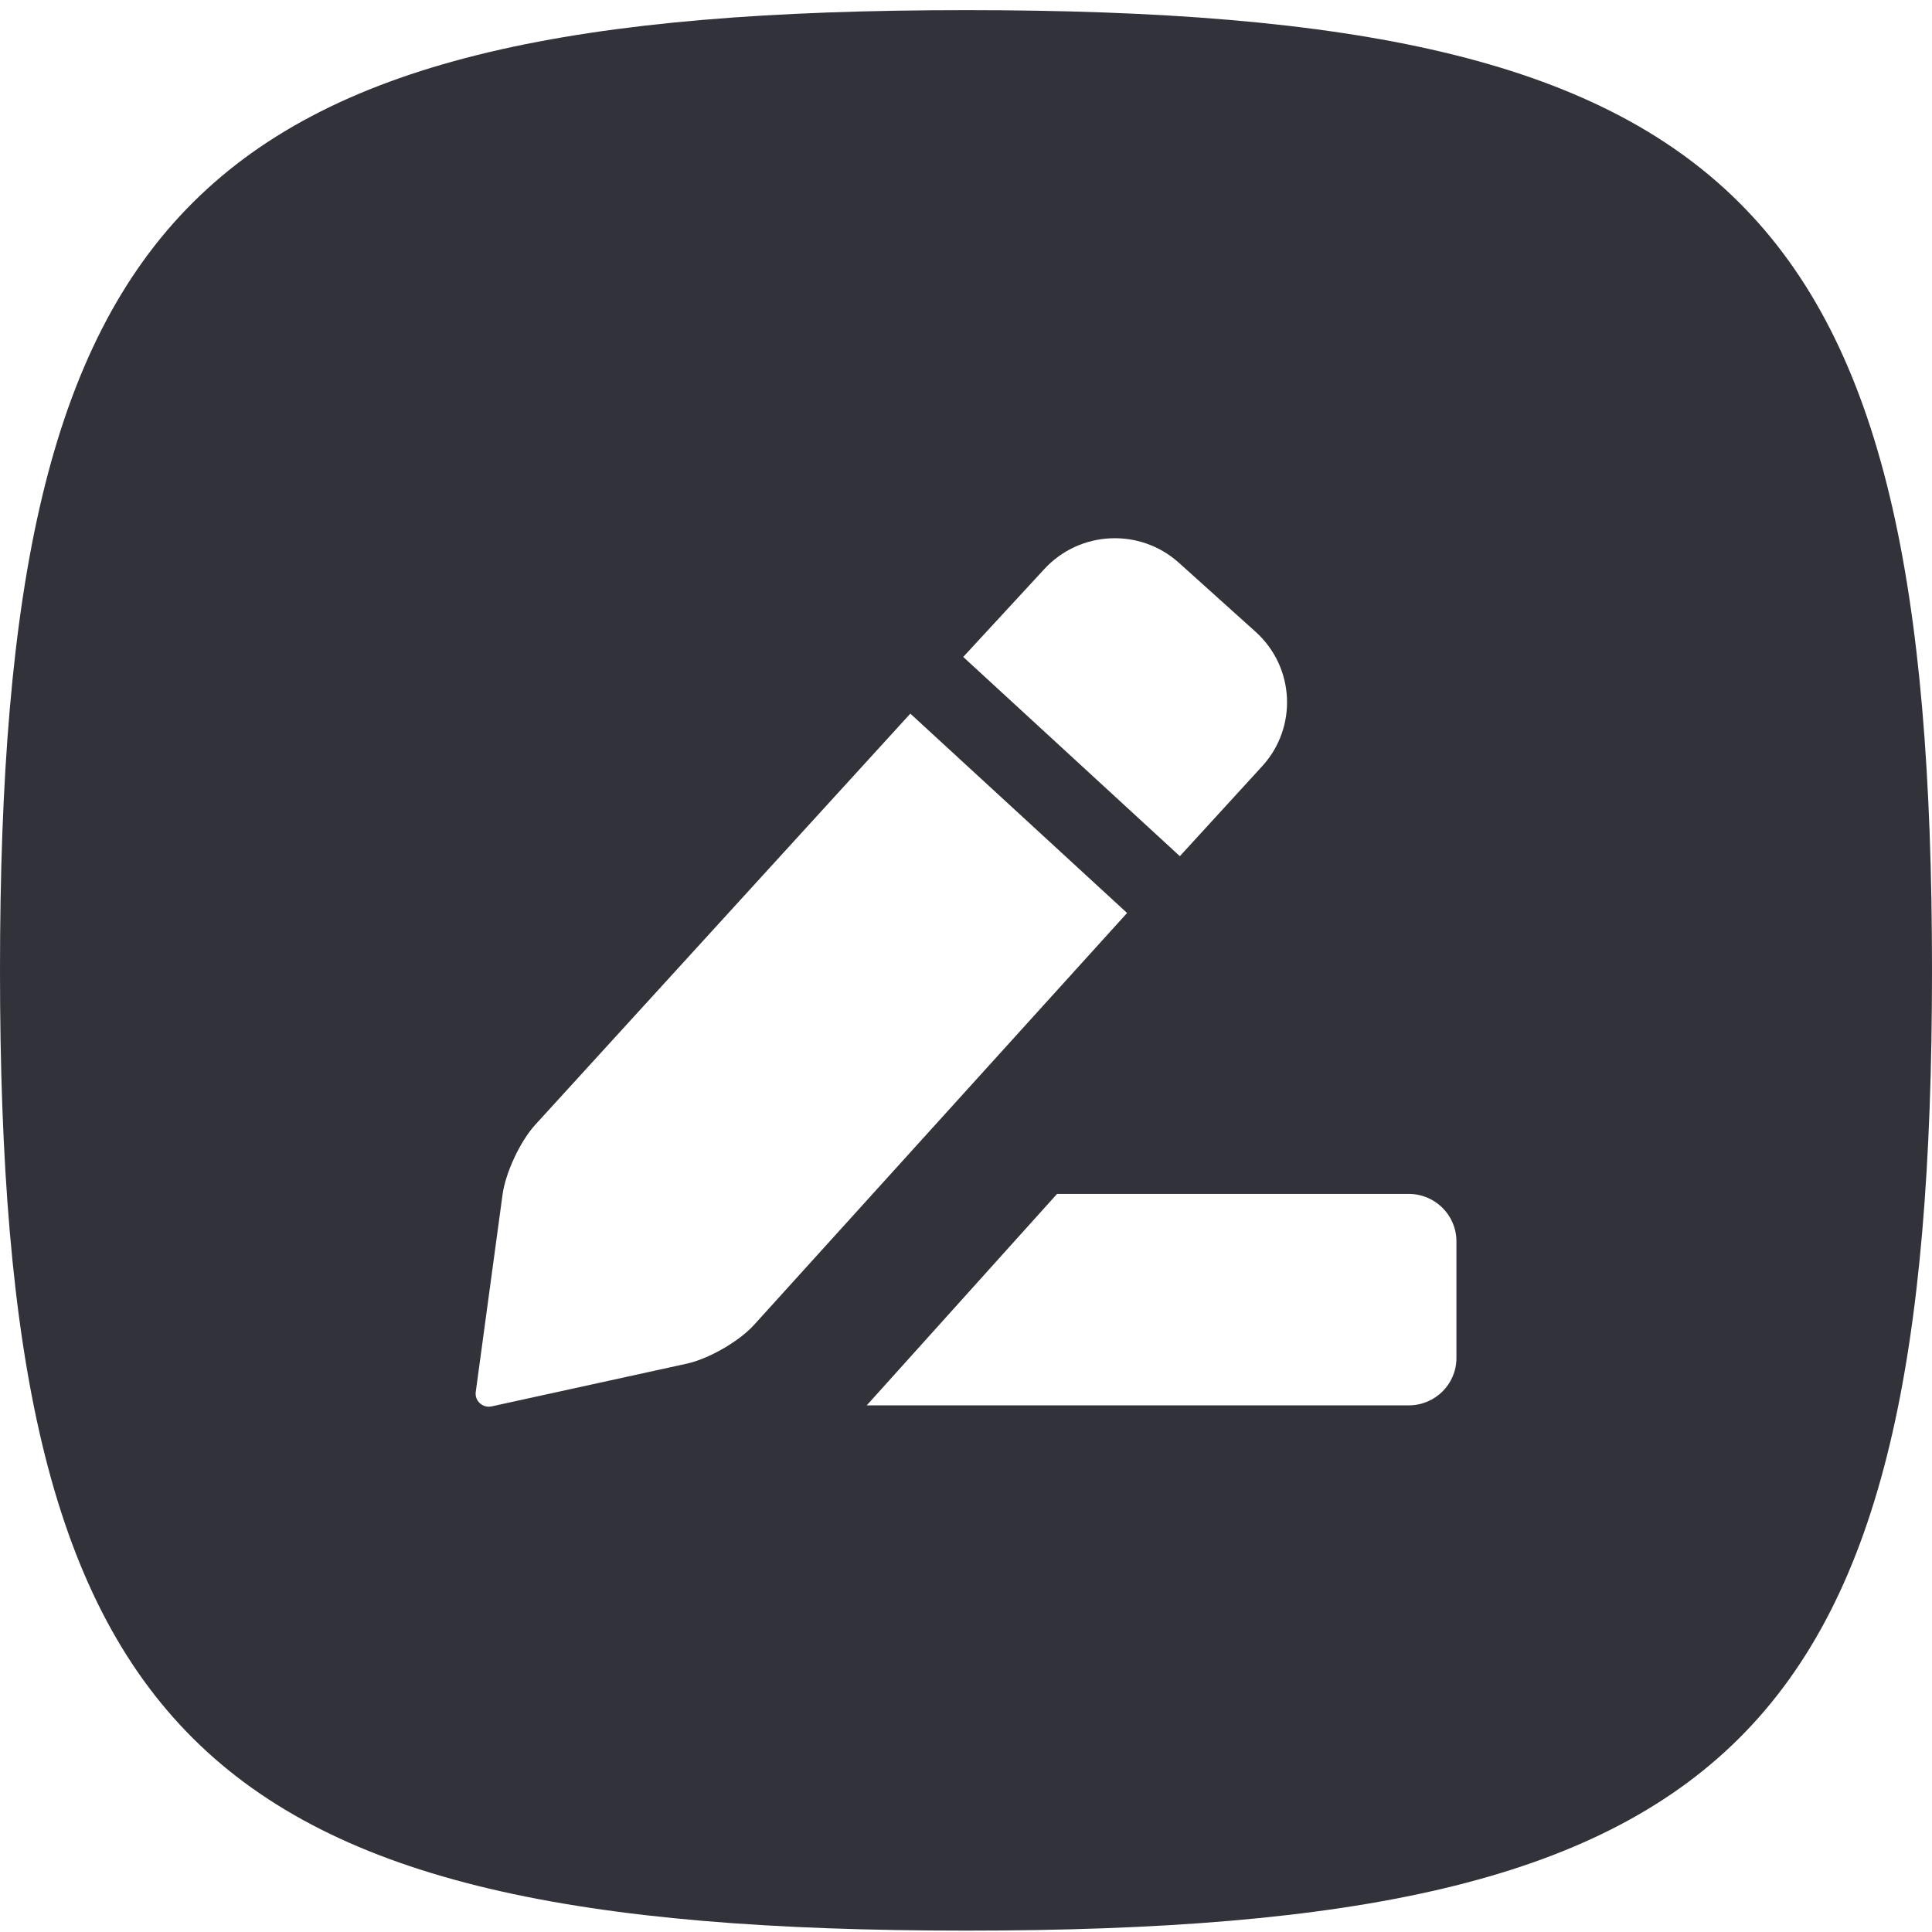
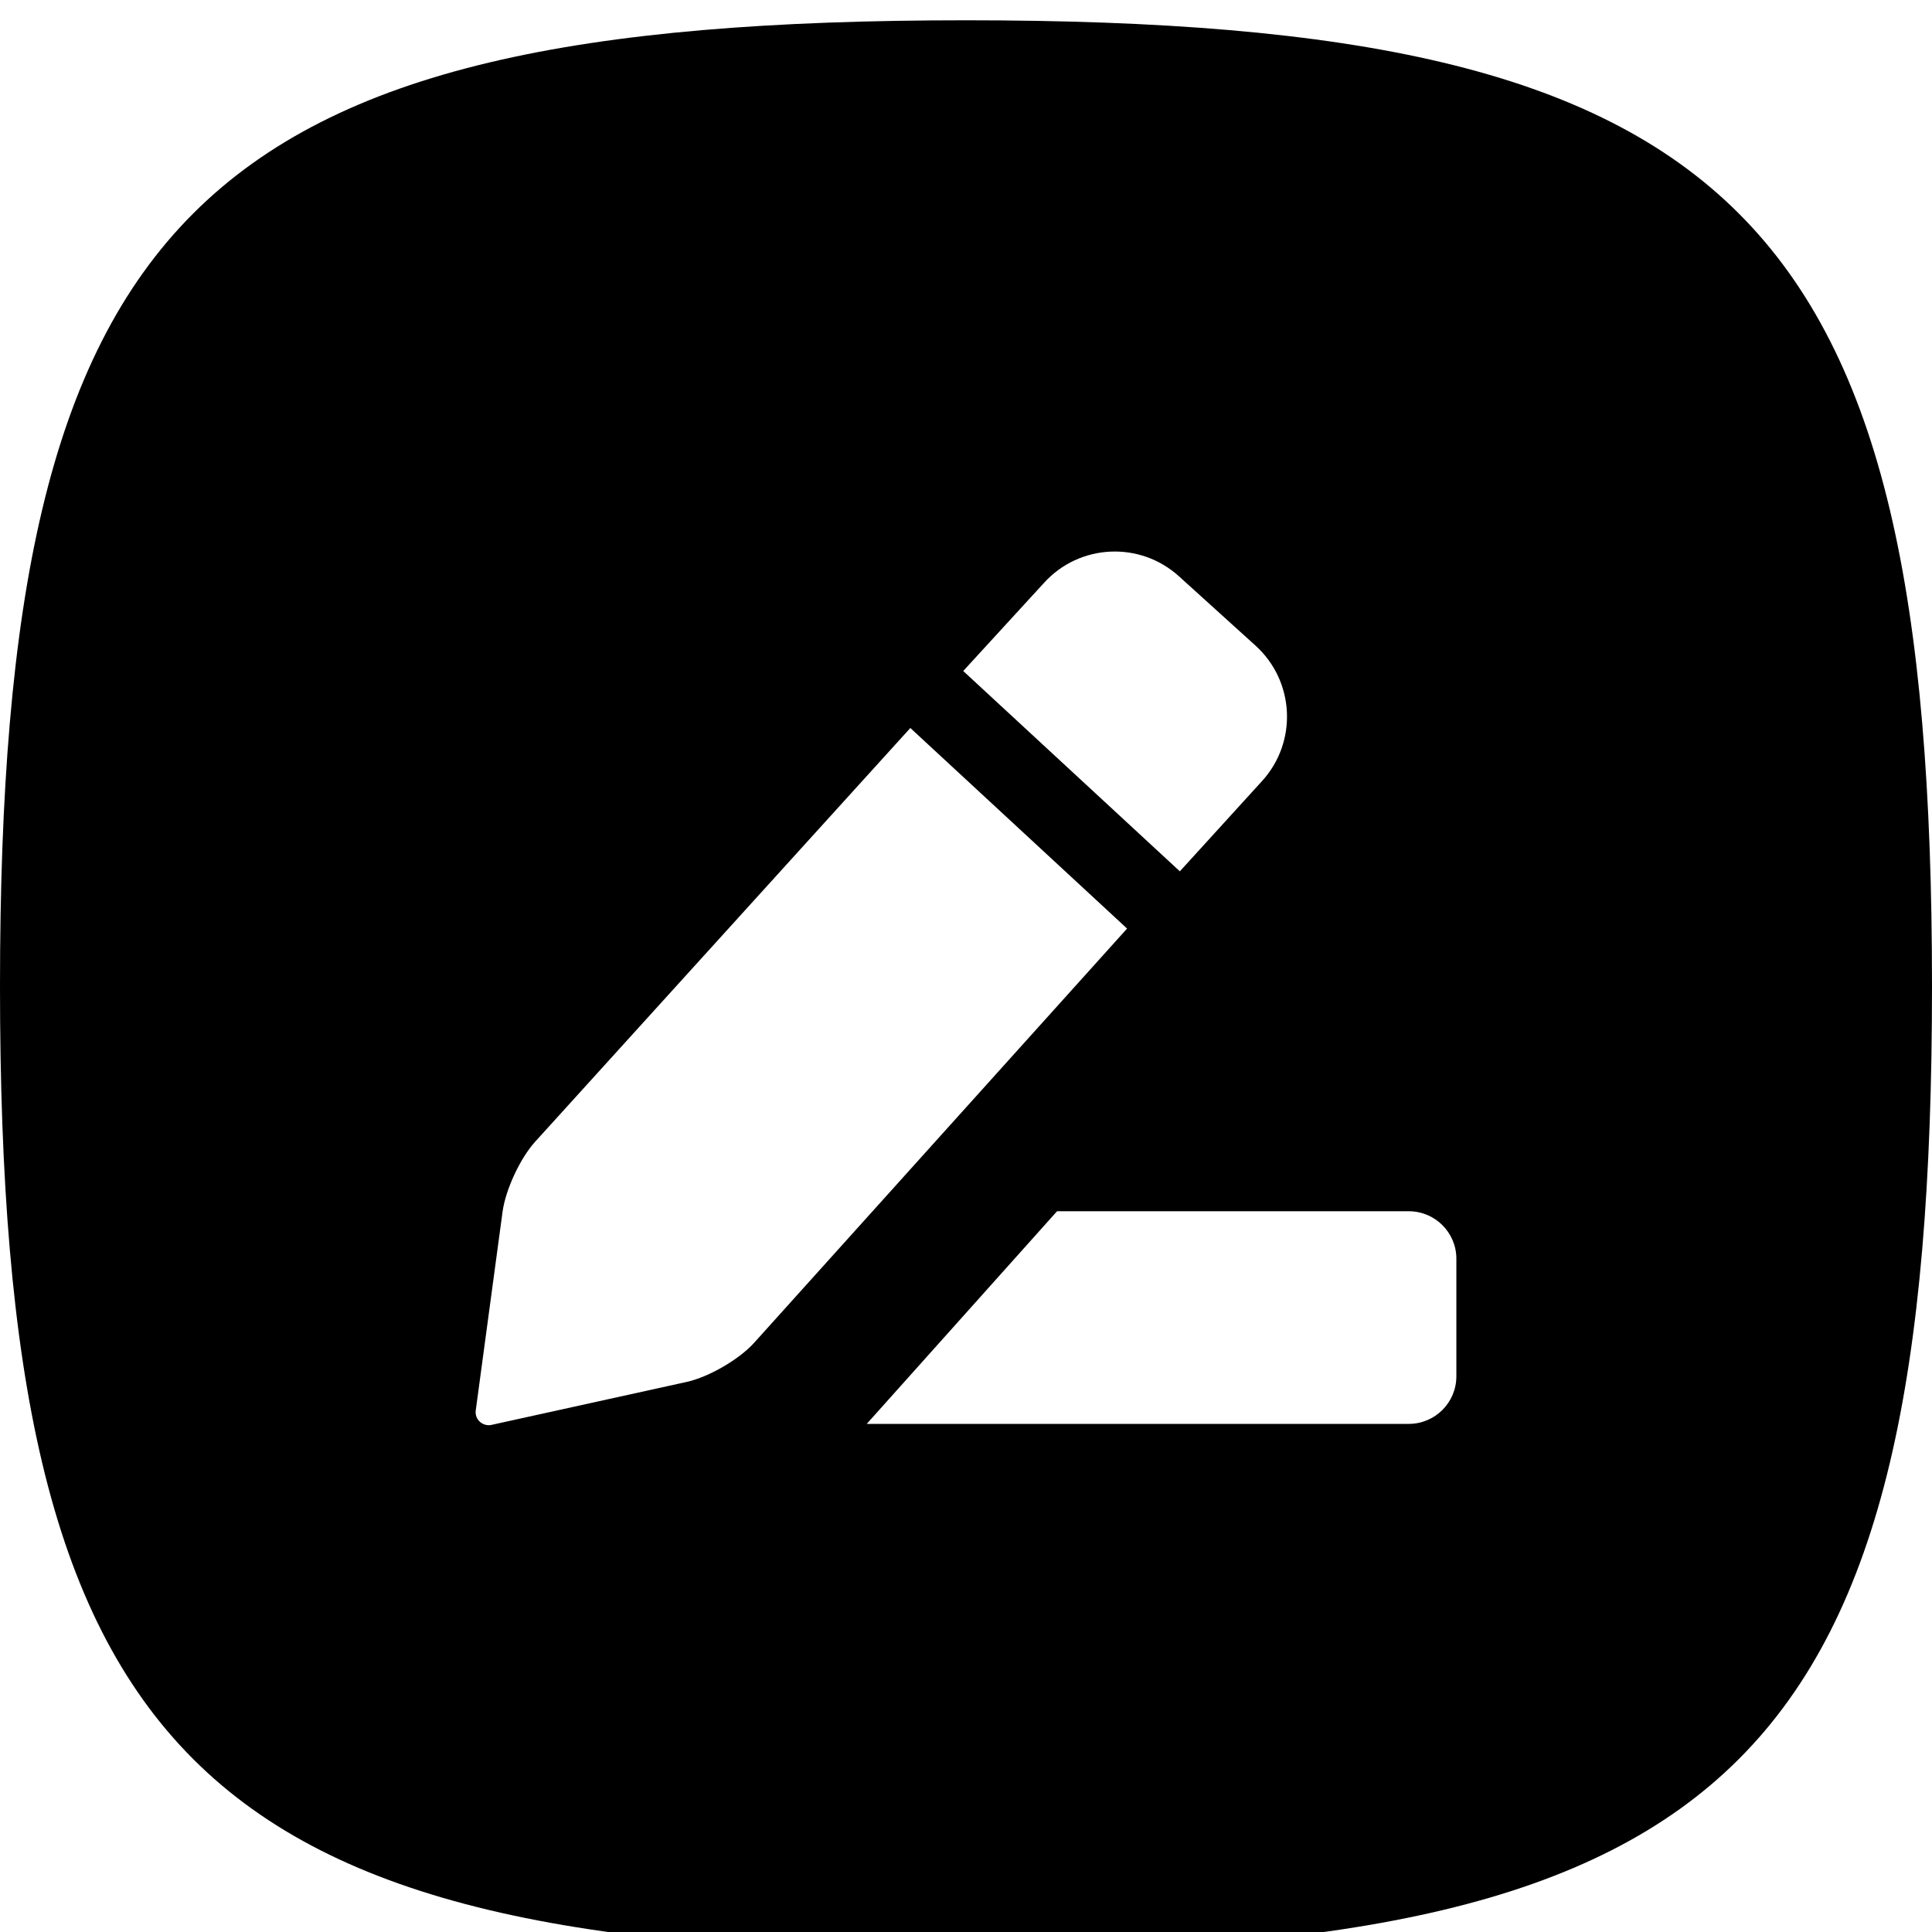
- <svg xmlns="http://www.w3.org/2000/svg" width="32px" height="32px" viewBox="0 0 32 32" version="1.1">
-   <defs />
+ <svg xmlns="http://www.w3.org/2000/svg" width="16px" height="16px" viewBox="0 0 16 16" version="1.1">
  <g id="Page-1" stroke="none" stroke-width="1" fill="none" fill-rule="evenodd">
-     <g transform="translate(-1, 0)" fill="#31323A" id="Registrations">
-       <path d="M25.123,22.494 C25.123,22.927 24.769,23.277 24.335,23.277 L15.356,23.277 L18.508,19.775 L24.335,19.775 C24.769,19.775 25.123,20.127 25.123,20.558 L25.123,22.494 Z M12.378,22.586 L9.144,23.294 C8.995,23.327 8.859,23.202 8.88,23.054 L9.324,19.784 C9.374,19.421 9.617,18.901 9.866,18.629 L16.078,11.82 L19.668,15.122 L13.488,21.946 C13.24,22.219 12.739,22.506 12.378,22.586 Z M18.296,9.427 C18.884,8.787 19.882,8.74 20.528,9.323 L21.796,10.464 C22.447,11.05 22.495,12.048 21.904,12.693 L20.542,14.181 L16.954,10.881 L18.296,9.427 Z M17,0.168 C4.2,0.168 1,3.35 1,16.072 C1,28.796 4.2,31.977 17,31.977 C29.8,31.977 33,28.796 33,16.072 C33,3.35 29.8,0.168 17,0.168 Z" />
+     <g transform="translate(-1, 0)" fill="#000000" id="Registrations">
+       <path d="M13.061,11.398 C13.061,11.616 12.884,11.792 12.667,11.792 L8.178,11.792 L9.754,10.031 L12.667,10.031 C12.884,10.031 13.061,10.207 13.061,10.424 L13.061,11.398 Z M6.689,11.444 L5.072,11.8 C4.997,11.817 4.929,11.754 4.94,11.68 L5.162,10.035 C5.187,9.852 5.308,9.591 5.433,9.454 L8.539,6.029 L10.334,7.69 L7.244,11.122 C7.12,11.259 6.869,11.404 6.689,11.444 Z M9.648,4.825 C9.942,4.503 10.441,4.48 10.764,4.773 L11.398,5.347 C11.723,5.642 11.747,6.144 11.452,6.468 L10.771,7.216 L8.977,5.557 L9.648,4.825 Z M9,0.168 C2.6,0.168 1,1.768 1,8.168 C1,14.568 2.6,16.168 9,16.168 C15.4,16.168 17,14.568 17,8.168 C17,1.768 15.4,0.168 9,0.168 Z" />
    </g>
  </g>
</svg>
